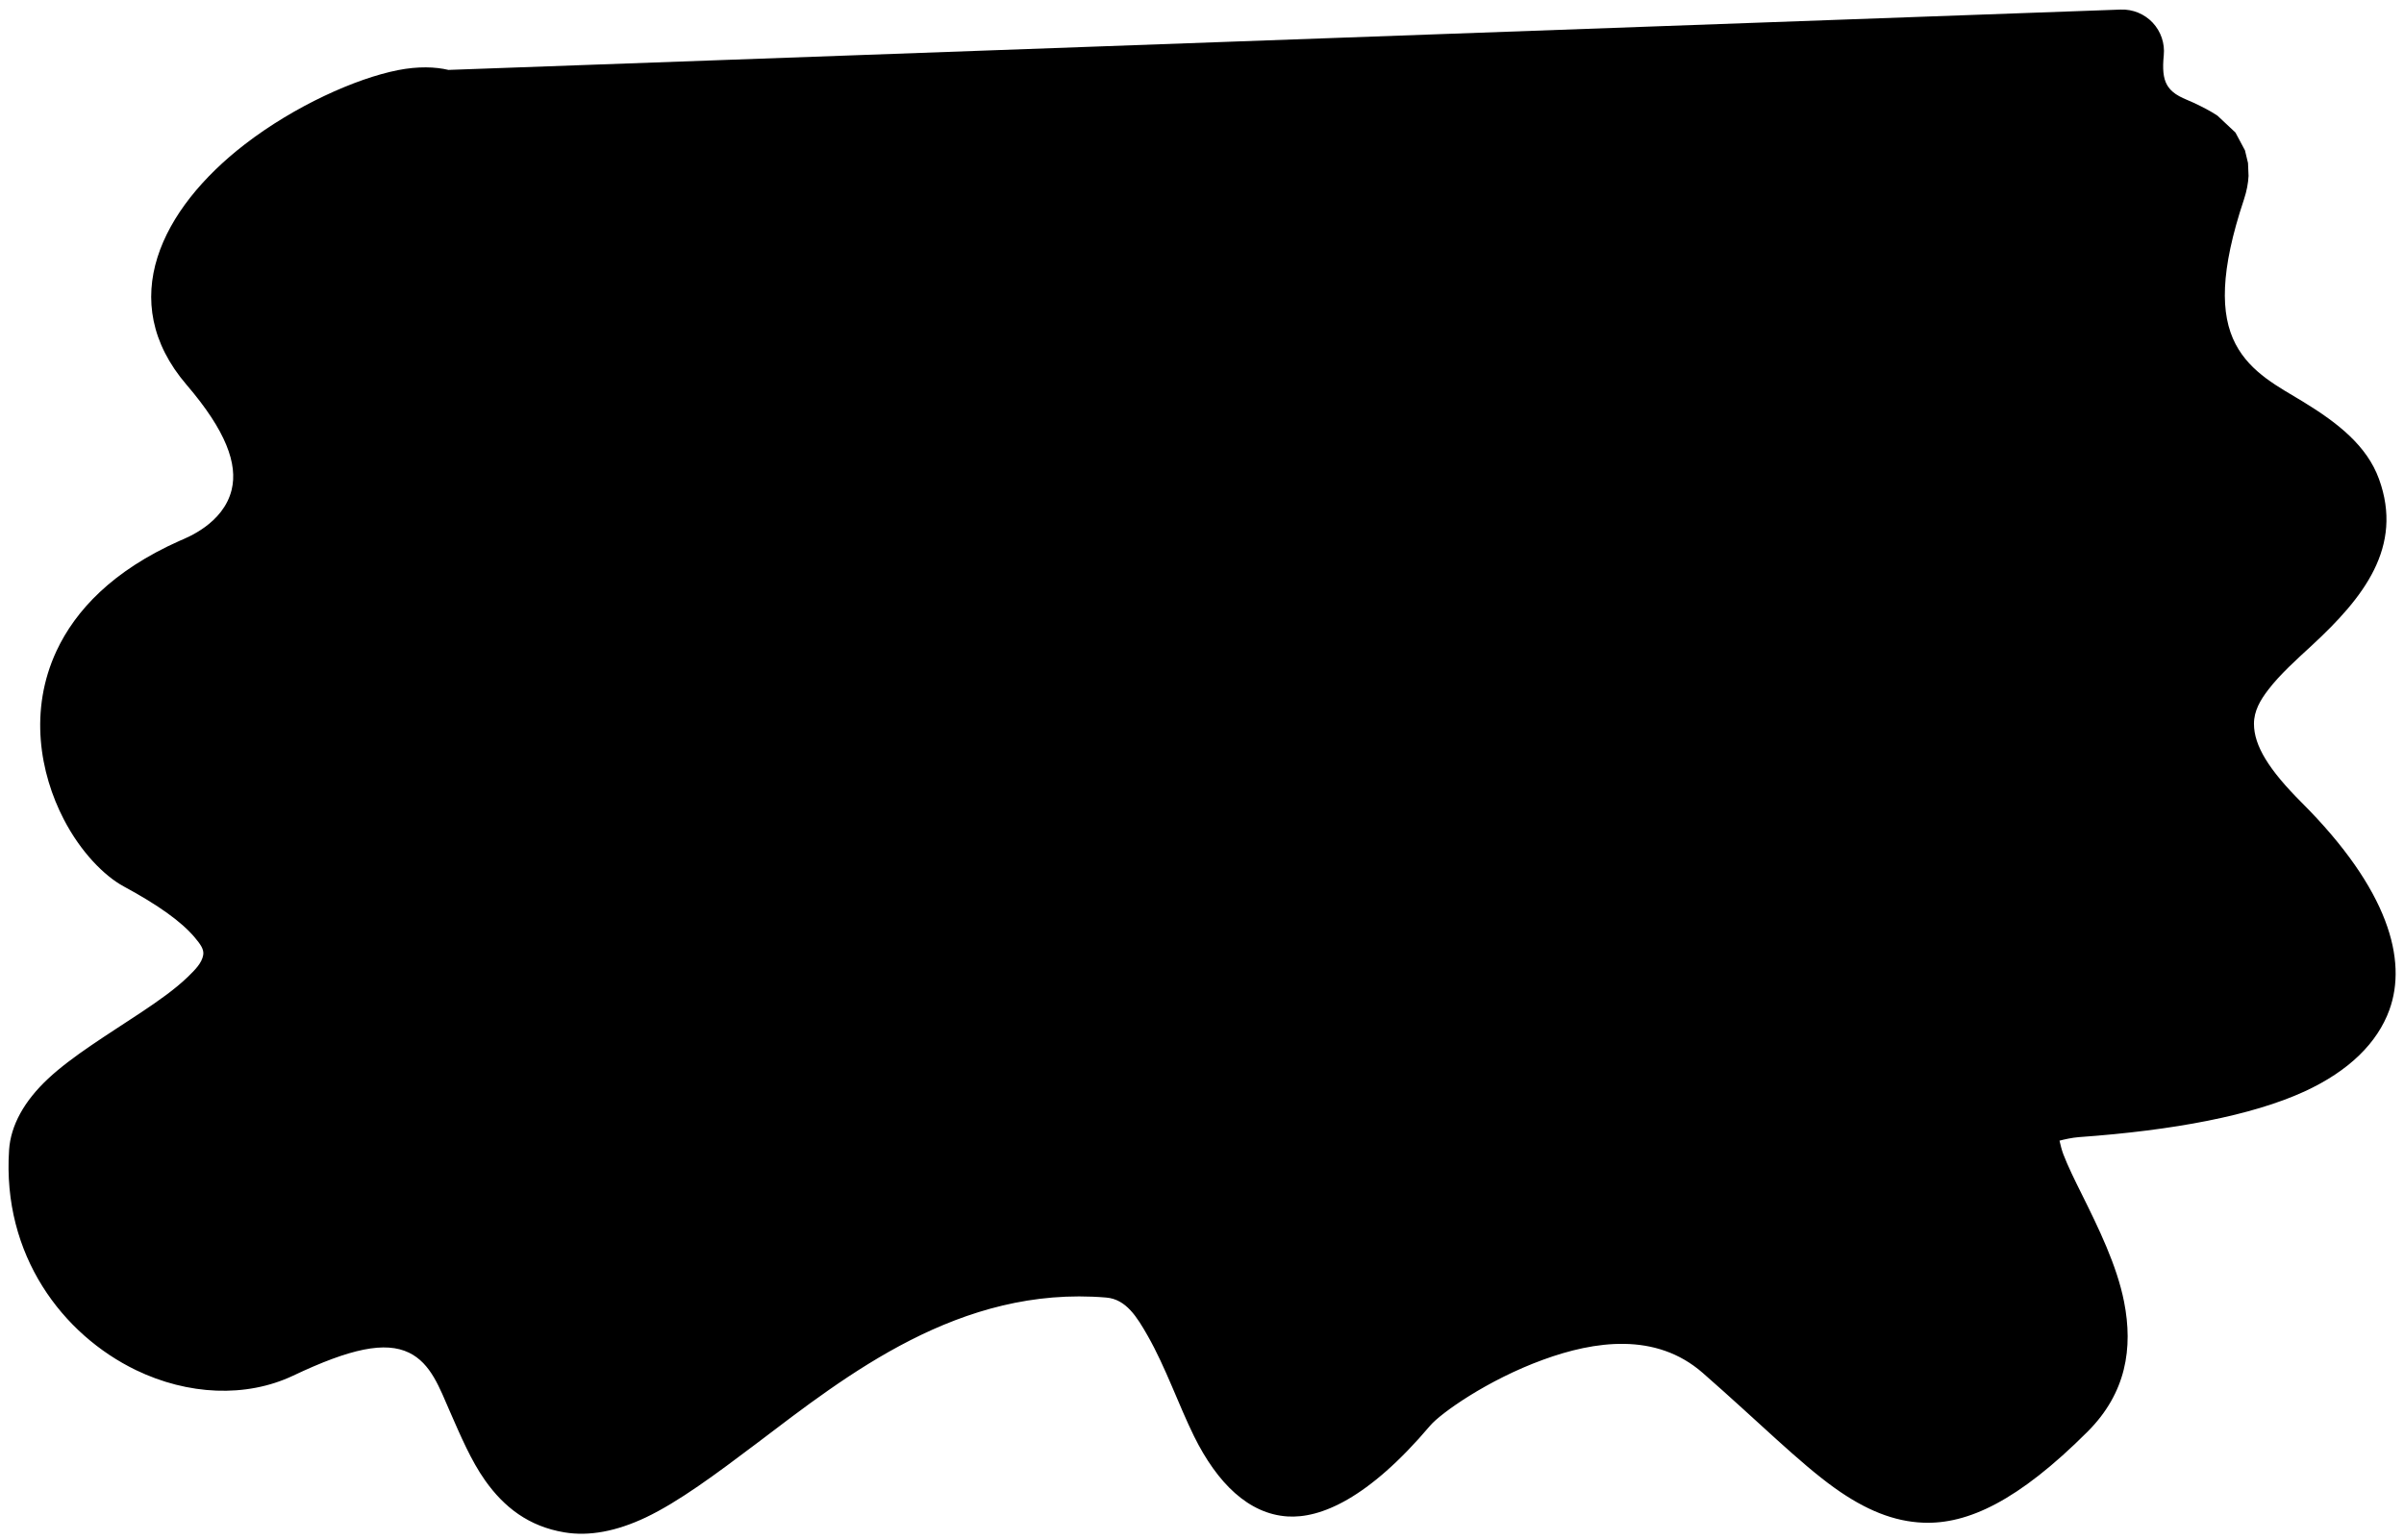
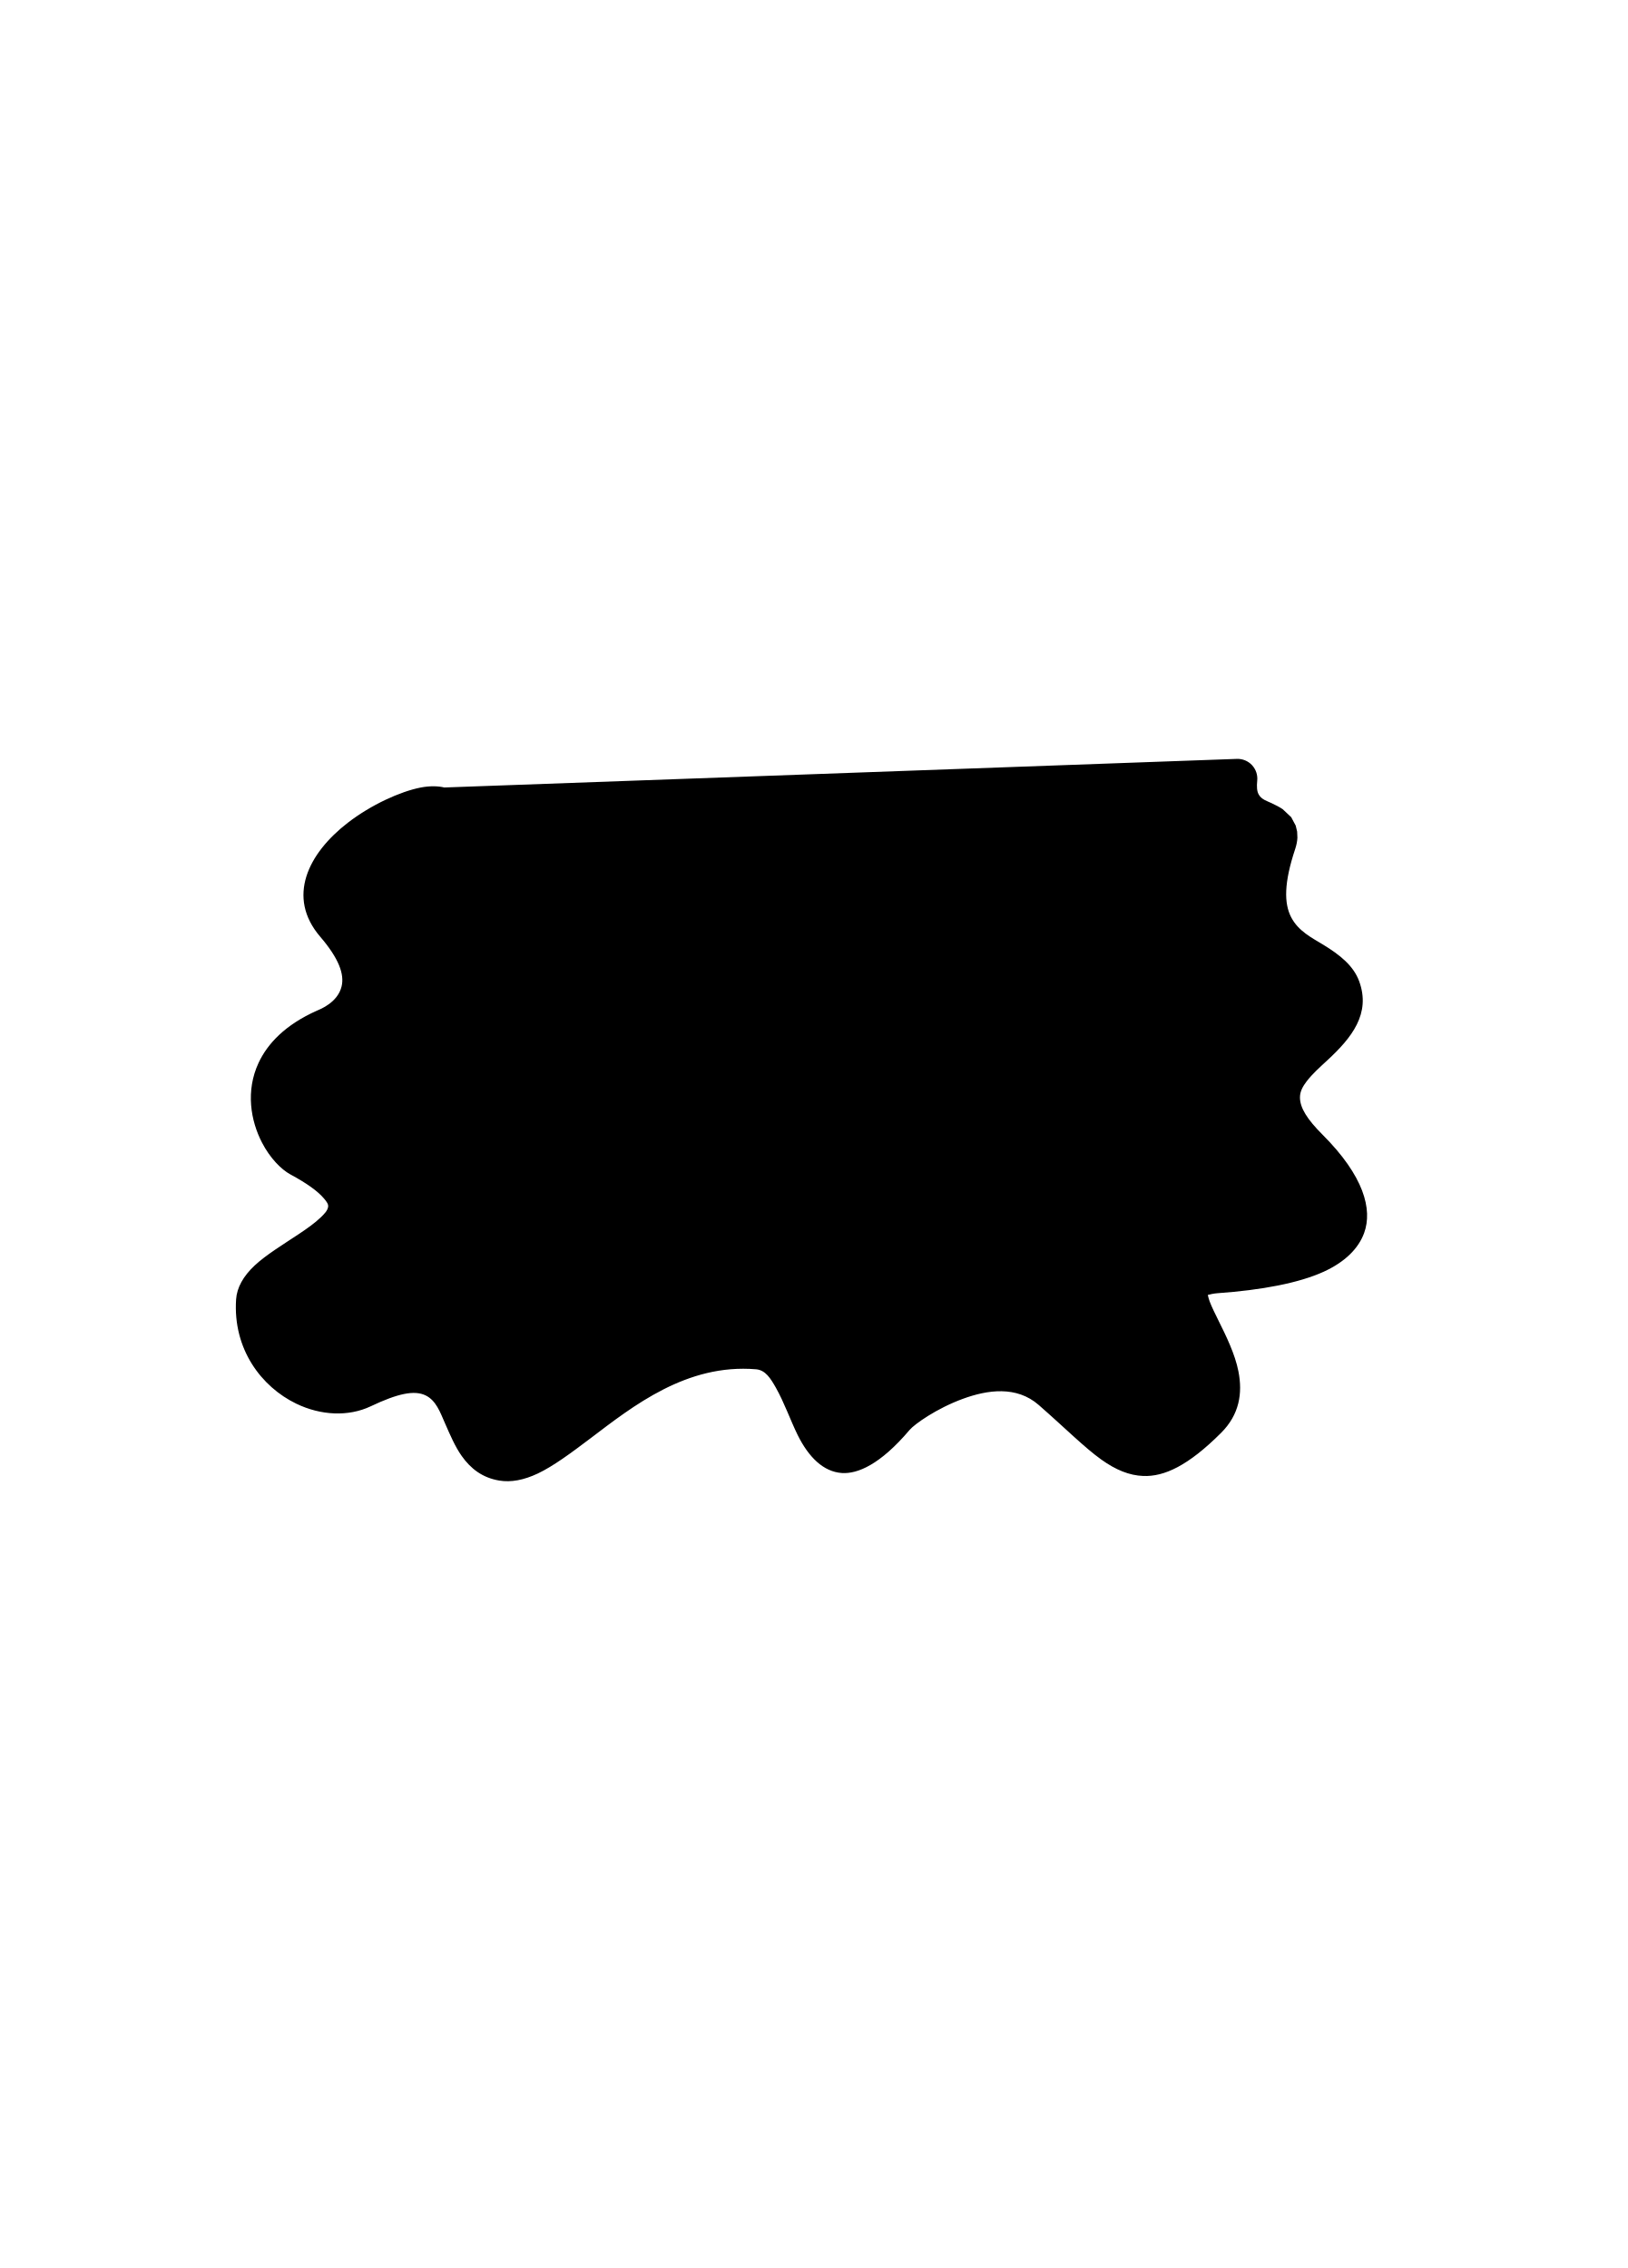
- <svg xmlns="http://www.w3.org/2000/svg" width="100%" height="100%" viewBox="0 0 231 148" version="1.1" xml:space="preserve" style="fill-rule:evenodd;clip-rule:evenodd;stroke-linejoin:round;stroke-miterlimit:2;">
-   <g transform="matrix(1,0,0,1,-47,-1935)">
+ <svg xmlns="http://www.w3.org/2000/svg" width="100%" height="100%" viewBox="0 0 330 460" version="1.1" xml:space="preserve" style="fill-rule:evenodd;clip-rule:evenodd;stroke-linejoin:round;stroke-miterlimit:2;">
+   <g transform="matrix(1,0,0,1,0,-1782)">
    <g transform="matrix(0.916667,0,0,1,394.167,-20.7069)">
      <g id="hair_curly_back" transform="matrix(1.09091,0,0,1,-811.818,-449.293)">
        <path d="M439.553,2415.74C434.554,2413.24 407.494,2427.17 417.967,2439.39C430.585,2454.11 417.471,2459.94 415.911,2460.63C398.117,2468.54 406.023,2484.1 410.772,2486.67C436.867,2500.8 402.477,2506.59 401.863,2515.79C400.945,2529.57 414.719,2537.75 423.449,2533.61C447.462,2522.24 440.55,2546.45 451.888,2548.35C462.297,2550.08 478.347,2523.62 503.626,2525.73C516.507,2526.8 512.678,2561.54 531.38,2539.44C533.67,2536.73 551.847,2523.98 563.245,2533.95C577.908,2546.78 581.013,2553.53 594.768,2539.78C605.292,2529.26 580.131,2511.48 596.481,2510.31C620.204,2508.62 632.249,2501.88 615.326,2484.96C597.84,2467.47 626.278,2464.62 621.836,2452.41C618.949,2444.47 600.868,2446.78 608.816,2422.94C610.858,2416.81 599.879,2420.48 600.935,2409.92L439.553,2415.74Z" />
        <path d="M440.093,2411.72L440.096,2411.72L600.791,2405.92C601.946,2405.88 603.062,2406.34 603.852,2407.18C604.643,2408.03 605.03,2409.17 604.915,2410.32C604.787,2411.6 604.856,2412.51 605.229,2413.16C605.812,2414.18 606.928,2414.47 607.792,2414.88C608.639,2415.28 609.425,2415.68 610.077,2416.12L611.803,2417.74L612.717,2419.45L613.01,2420.67L613.062,2421.91C613.029,2422.58 612.898,2423.34 612.611,2424.2C610.337,2431.03 610.32,2435.21 611.814,2438.07C613.278,2440.87 616.007,2442.21 618.333,2443.63C621.666,2445.67 624.435,2447.85 625.595,2451.04C627.974,2457.58 624.099,2462.46 619.144,2467.04C617.65,2468.42 616.1,2469.8 614.939,2471.32C614.188,2472.3 613.584,2473.33 613.582,2474.57C613.579,2476.68 615.033,2479.01 618.155,2482.13C626.556,2490.53 628.325,2497.3 626.595,2502.07C625.446,2505.23 622.73,2507.94 618.421,2509.92C613.39,2512.22 605.895,2513.65 596.766,2514.3C596.096,2514.35 595.363,2514.52 594.896,2514.64C594.983,2515.03 595.117,2515.56 595.265,2515.95C595.715,2517.12 596.351,2518.41 597.023,2519.76C598.642,2523.02 600.412,2526.63 601.101,2530.13C601.979,2534.59 601.303,2538.9 597.596,2542.61C590.923,2549.28 586.061,2551.53 581.797,2551.36C578.982,2551.25 576.252,2550.14 573.299,2548.03C569.9,2545.6 566.016,2541.69 560.611,2536.96C556.1,2533.02 550.217,2533.89 545.266,2535.7C539.889,2537.66 535.418,2540.86 534.433,2542.02C528.458,2549.08 523.858,2550.97 520.699,2550.76C516.987,2550.51 513.979,2547.59 511.734,2543.05C510.271,2540.08 508.998,2536.41 507.291,2533.41C506.252,2531.59 505.213,2529.88 503.294,2529.72C489.226,2528.54 478.354,2537.18 469.731,2543.72C465.759,2546.72 462.2,2549.36 459.046,2550.86C456.229,2552.19 453.613,2552.69 451.23,2552.29C447.803,2551.72 445.429,2549.87 443.614,2547.3C442.268,2545.4 441.265,2543.03 440.233,2540.68C439.245,2538.43 438.421,2536.05 436.301,2535.02C434.019,2533.92 430.706,2534.6 425.161,2537.23C420.635,2539.37 415.057,2539.1 410.075,2536.7C403.018,2533.29 397.197,2525.65 397.872,2515.53C398.029,2513.17 399.33,2510.82 401.636,2508.67C403.935,2506.52 407.36,2504.44 410.564,2502.31C412.229,2501.2 413.828,2500.08 415.056,2498.89C415.761,2498.2 416.396,2497.57 416.527,2496.79C416.62,2496.24 416.243,2495.74 415.697,2495.09C414.412,2493.57 412.196,2491.99 408.866,2490.19C407.04,2489.2 404.757,2486.91 403.121,2483.74C400.836,2479.33 399.763,2473.28 402.432,2467.56C404.242,2463.69 407.808,2459.85 414.287,2456.97C414.909,2456.7 418.459,2455.35 419.258,2452.08C419.86,2449.61 418.728,2446.42 414.93,2441.99C408.03,2433.94 412.501,2425.07 420.513,2418.88C425.308,2415.18 431.193,2412.54 435.244,2411.74C437.177,2411.36 438.835,2411.42 440.093,2411.72ZM604.797,2422.36C603.932,2421.94 602.519,2421.22 601.632,2420.64C599.62,2419.3 597.729,2417.44 597.086,2414.06L439.697,2419.74C439.143,2419.76 438.592,2419.67 438.078,2419.46C437.792,2419.49 436.468,2419.63 435.505,2419.91C432.469,2420.8 428.631,2422.72 425.403,2425.21C423.406,2426.75 421.63,2428.51 420.533,2430.41C419.369,2432.43 419.181,2434.66 421.004,2436.78C427.306,2444.14 428.03,2449.87 427.03,2453.97C425.426,2460.55 418.786,2463.73 417.536,2464.28C413.337,2466.15 410.853,2468.44 409.68,2470.95C408.174,2474.17 408.938,2477.58 410.227,2480.07C410.973,2481.51 411.843,2482.7 412.677,2483.15C420.894,2487.6 423.874,2491.88 424.423,2495.25C425.069,2499.2 422.851,2502.96 418.844,2506.2C415.594,2508.82 411.142,2511.21 408.034,2513.71C407.412,2514.21 406.854,2514.7 406.412,2515.22C406.159,2515.51 405.875,2515.74 405.854,2516.06C405.427,2522.47 409.083,2527.33 413.554,2529.49C416.26,2530.8 419.279,2531.16 421.737,2530C430.61,2525.79 436.125,2526.06 439.777,2527.82C442.509,2529.14 444.435,2531.38 445.923,2534.07C447.264,2536.5 448.21,2539.34 449.527,2541.69C450.242,2542.97 451.014,2544.14 452.546,2544.4C453.86,2544.62 455.247,2543.9 456.864,2542.98C459.296,2541.6 461.96,2539.57 464.901,2537.34C474.873,2529.78 487.69,2520.39 503.958,2521.74C507.079,2522 509.597,2523.48 511.665,2525.79C513.976,2528.37 515.684,2532.15 517.251,2535.81C518.179,2537.98 519.047,2540.09 520.121,2541.64C520.333,2541.94 520.551,2542.22 520.788,2542.46C520.935,2542.6 521.052,2542.78 521.252,2542.78C521.837,2542.78 522.45,2542.39 523.249,2541.82C524.704,2540.8 526.363,2539.17 528.326,2536.85C529.889,2535.01 537.884,2528.91 546.888,2526.89C553.374,2525.44 560.276,2526.04 565.879,2530.94C570.232,2534.75 573.552,2538.02 576.439,2540.36C578.537,2542.06 580.213,2543.3 582.108,2543.37C583.194,2543.41 584.298,2543 585.582,2542.24C587.433,2541.15 589.487,2539.4 591.939,2536.95C593.91,2534.98 593.605,2532.56 592.868,2530.18C591.726,2526.49 589.469,2522.8 588.163,2519.72C586.75,2516.38 586.45,2513.44 587.338,2511.29C588.298,2508.96 590.656,2506.72 596.196,2506.32C604.148,2505.75 610.706,2504.65 615.088,2502.64C617.058,2501.74 618.55,2500.78 619.076,2499.34C619.462,2498.28 619.179,2497.05 618.51,2495.61C617.455,2493.32 615.461,2490.75 612.498,2487.78C606.972,2482.26 605.421,2477.71 605.596,2474.02C605.779,2470.13 607.93,2466.85 610.843,2463.89C612.566,2462.15 614.548,2460.51 616.163,2458.79C617.549,2457.3 618.828,2455.84 618.077,2453.77C617.77,2452.93 617.044,2452.39 616.266,2451.82C614.847,2450.8 613.155,2449.89 611.517,2448.81C608.292,2446.69 605.31,2443.99 603.798,2439.63C602.451,2435.74 602.251,2430.33 604.797,2422.36Z" />
      </g>
    </g>
  </g>
</svg>
